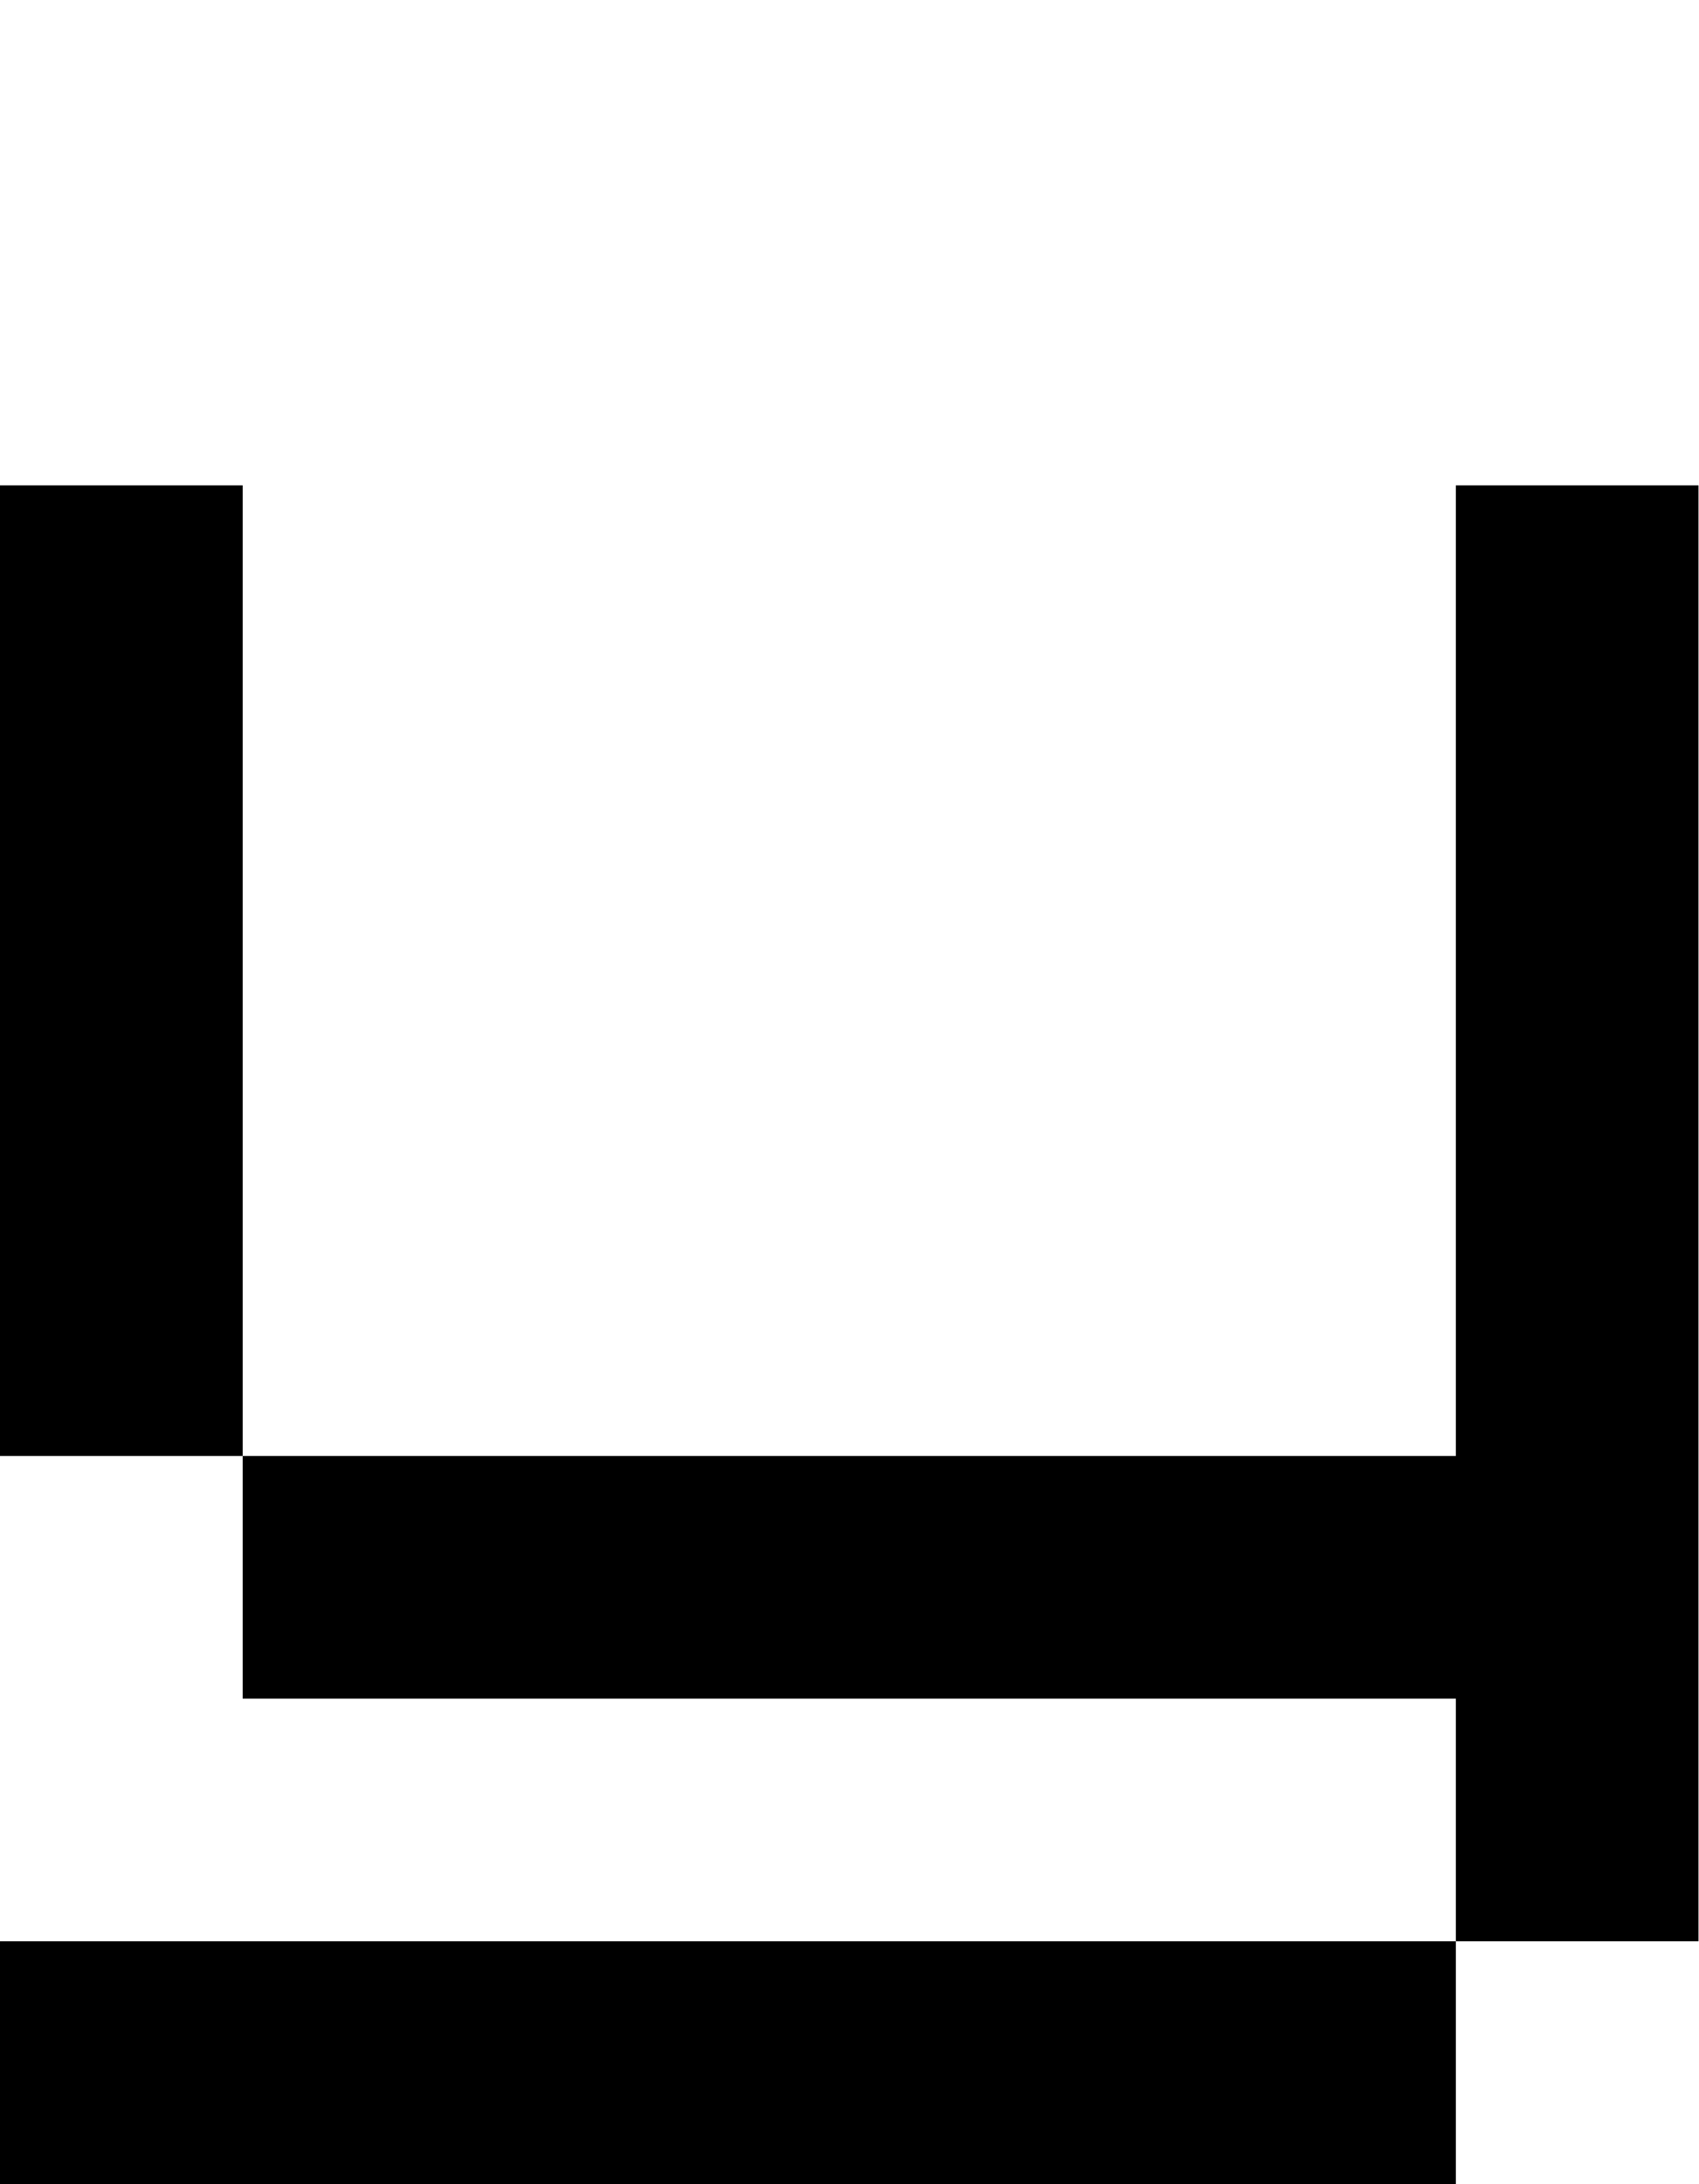
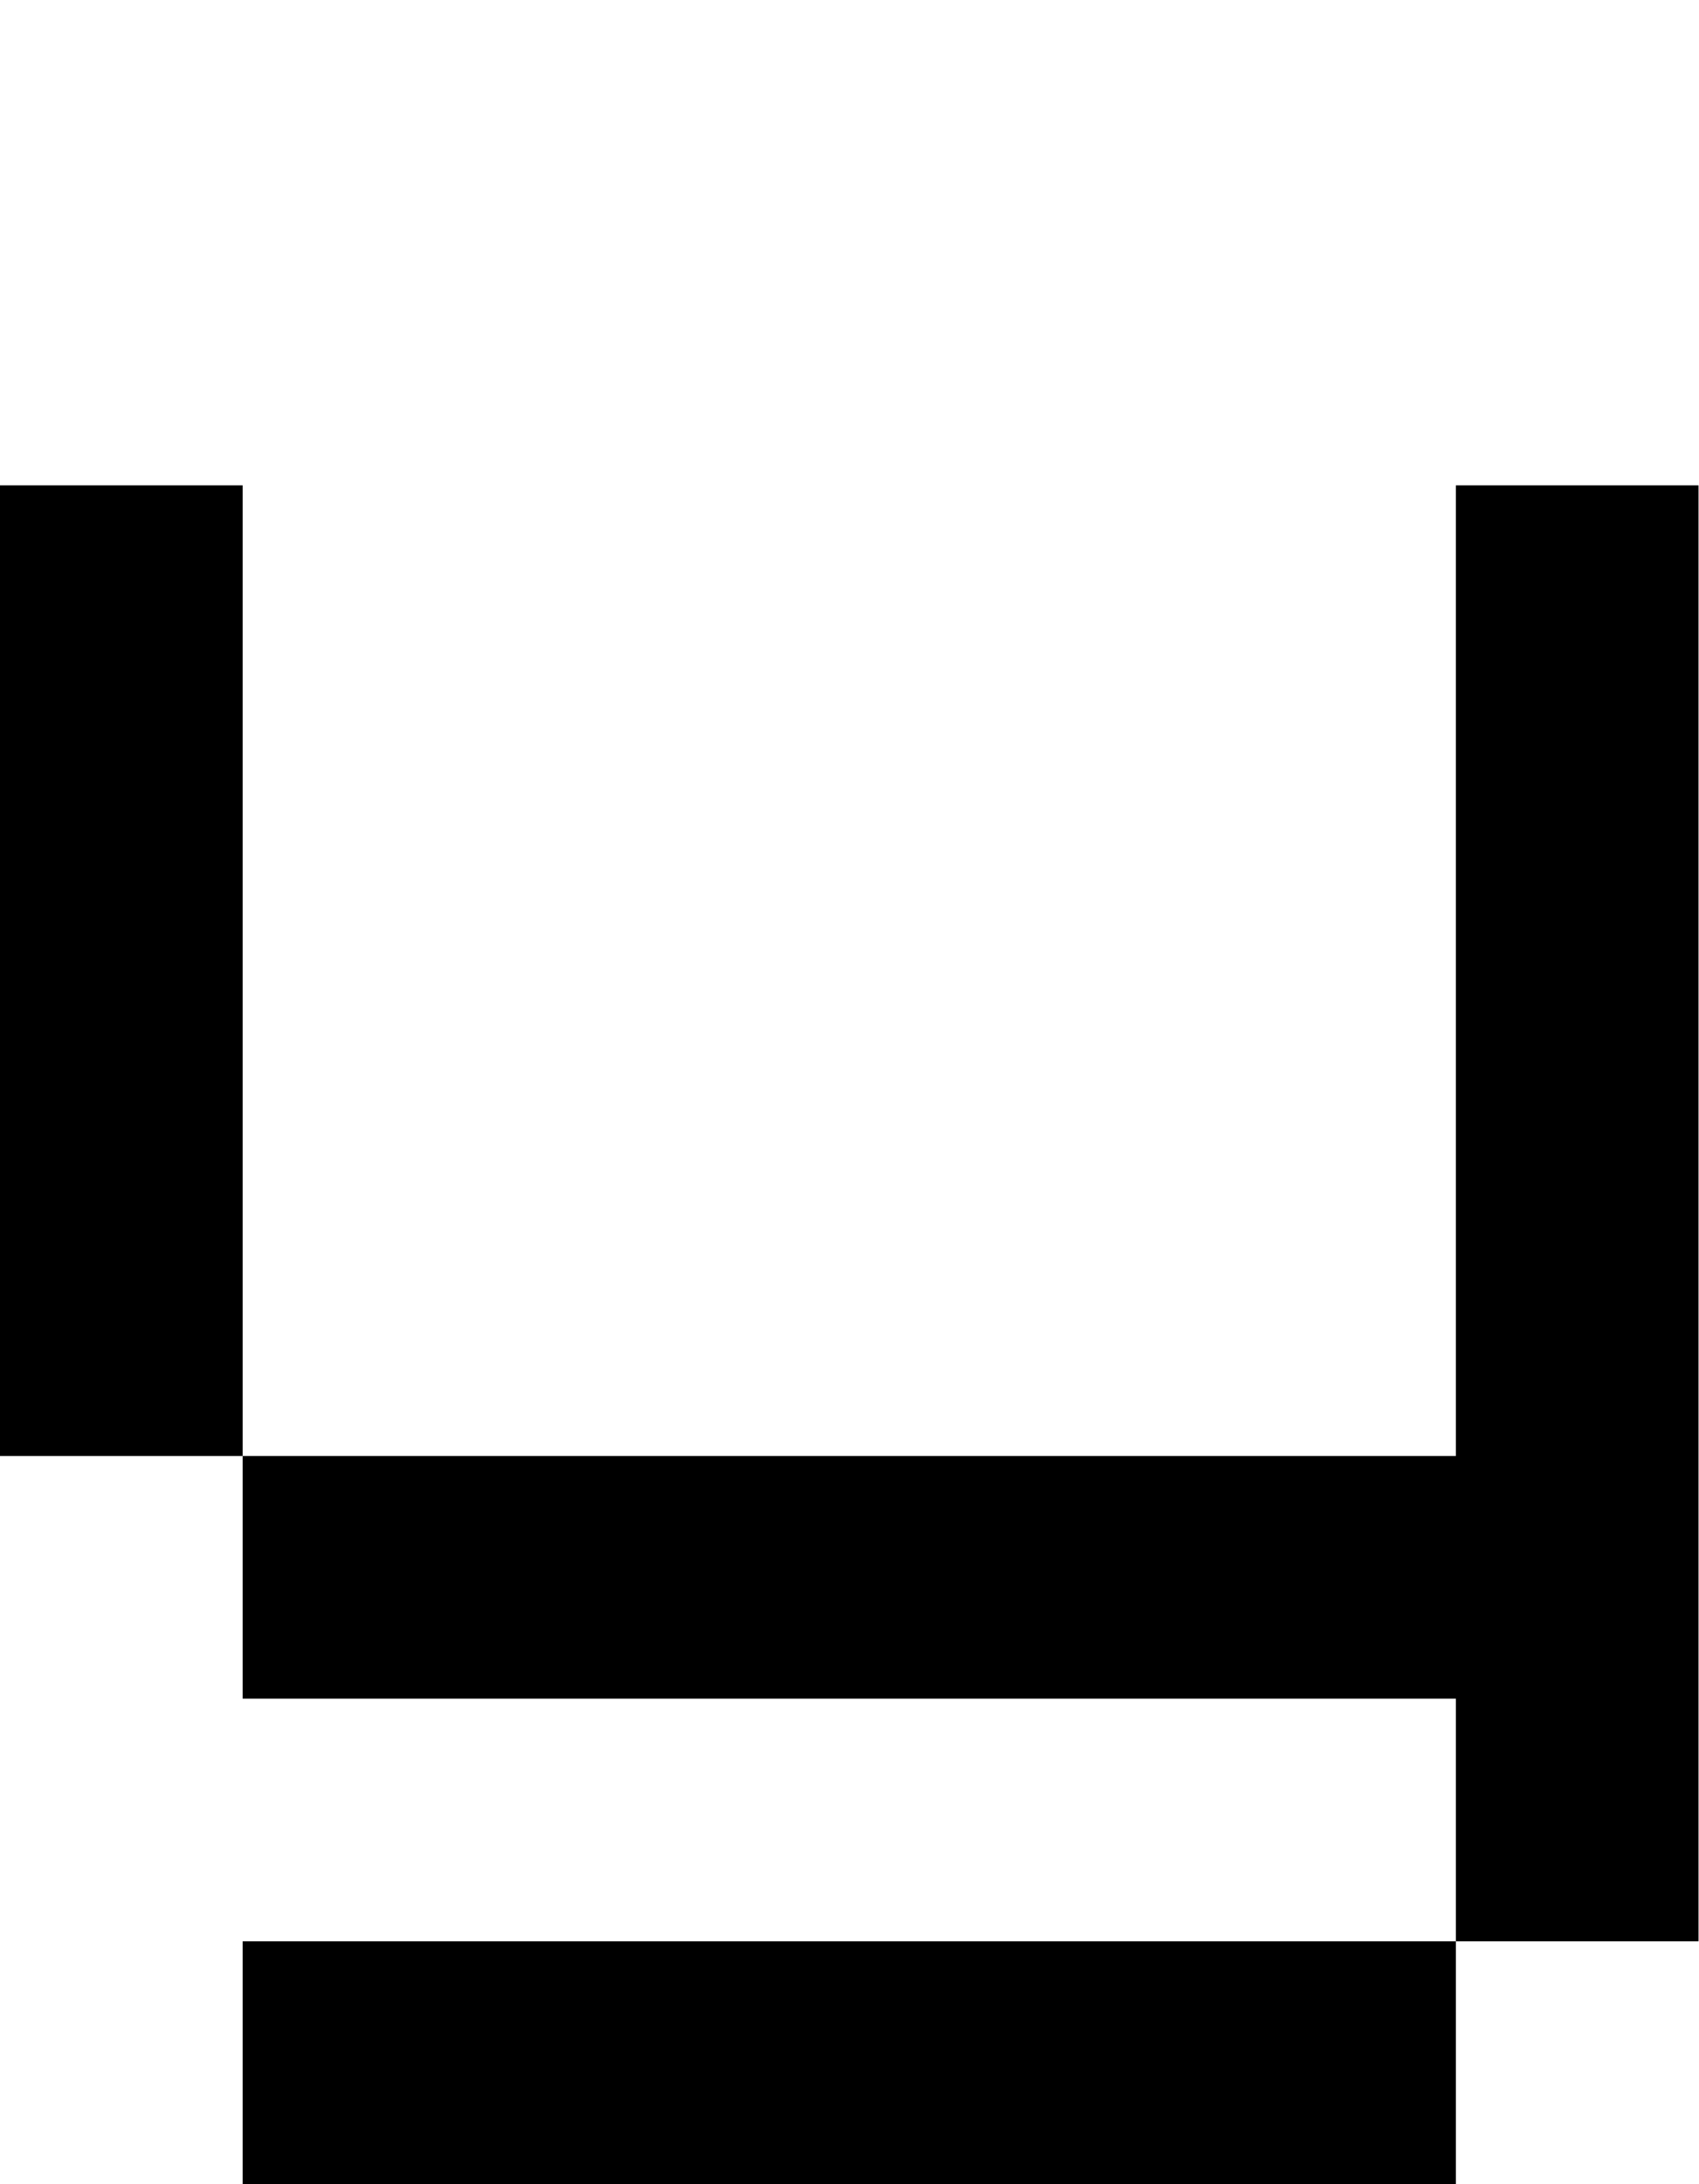
<svg xmlns="http://www.w3.org/2000/svg" viewBox="0,0,7,9">
-   <path d="       M1,6       L6,6       L6,2       L7,2       L7,8       L6,8       L6,9       L0,9       L0,8       L6,8       L6,7       L1,7       Z       L0,6       L0,2       L1,2       Z" />
+   <path d="       M1,6       L6,6       L6,2       L7,2       L7,8       L6,8       L6,9       L1,9       L1,8       L6,8       L6,7       L1,7       Z       L0,6       L0,2       L1,2" />
</svg>
